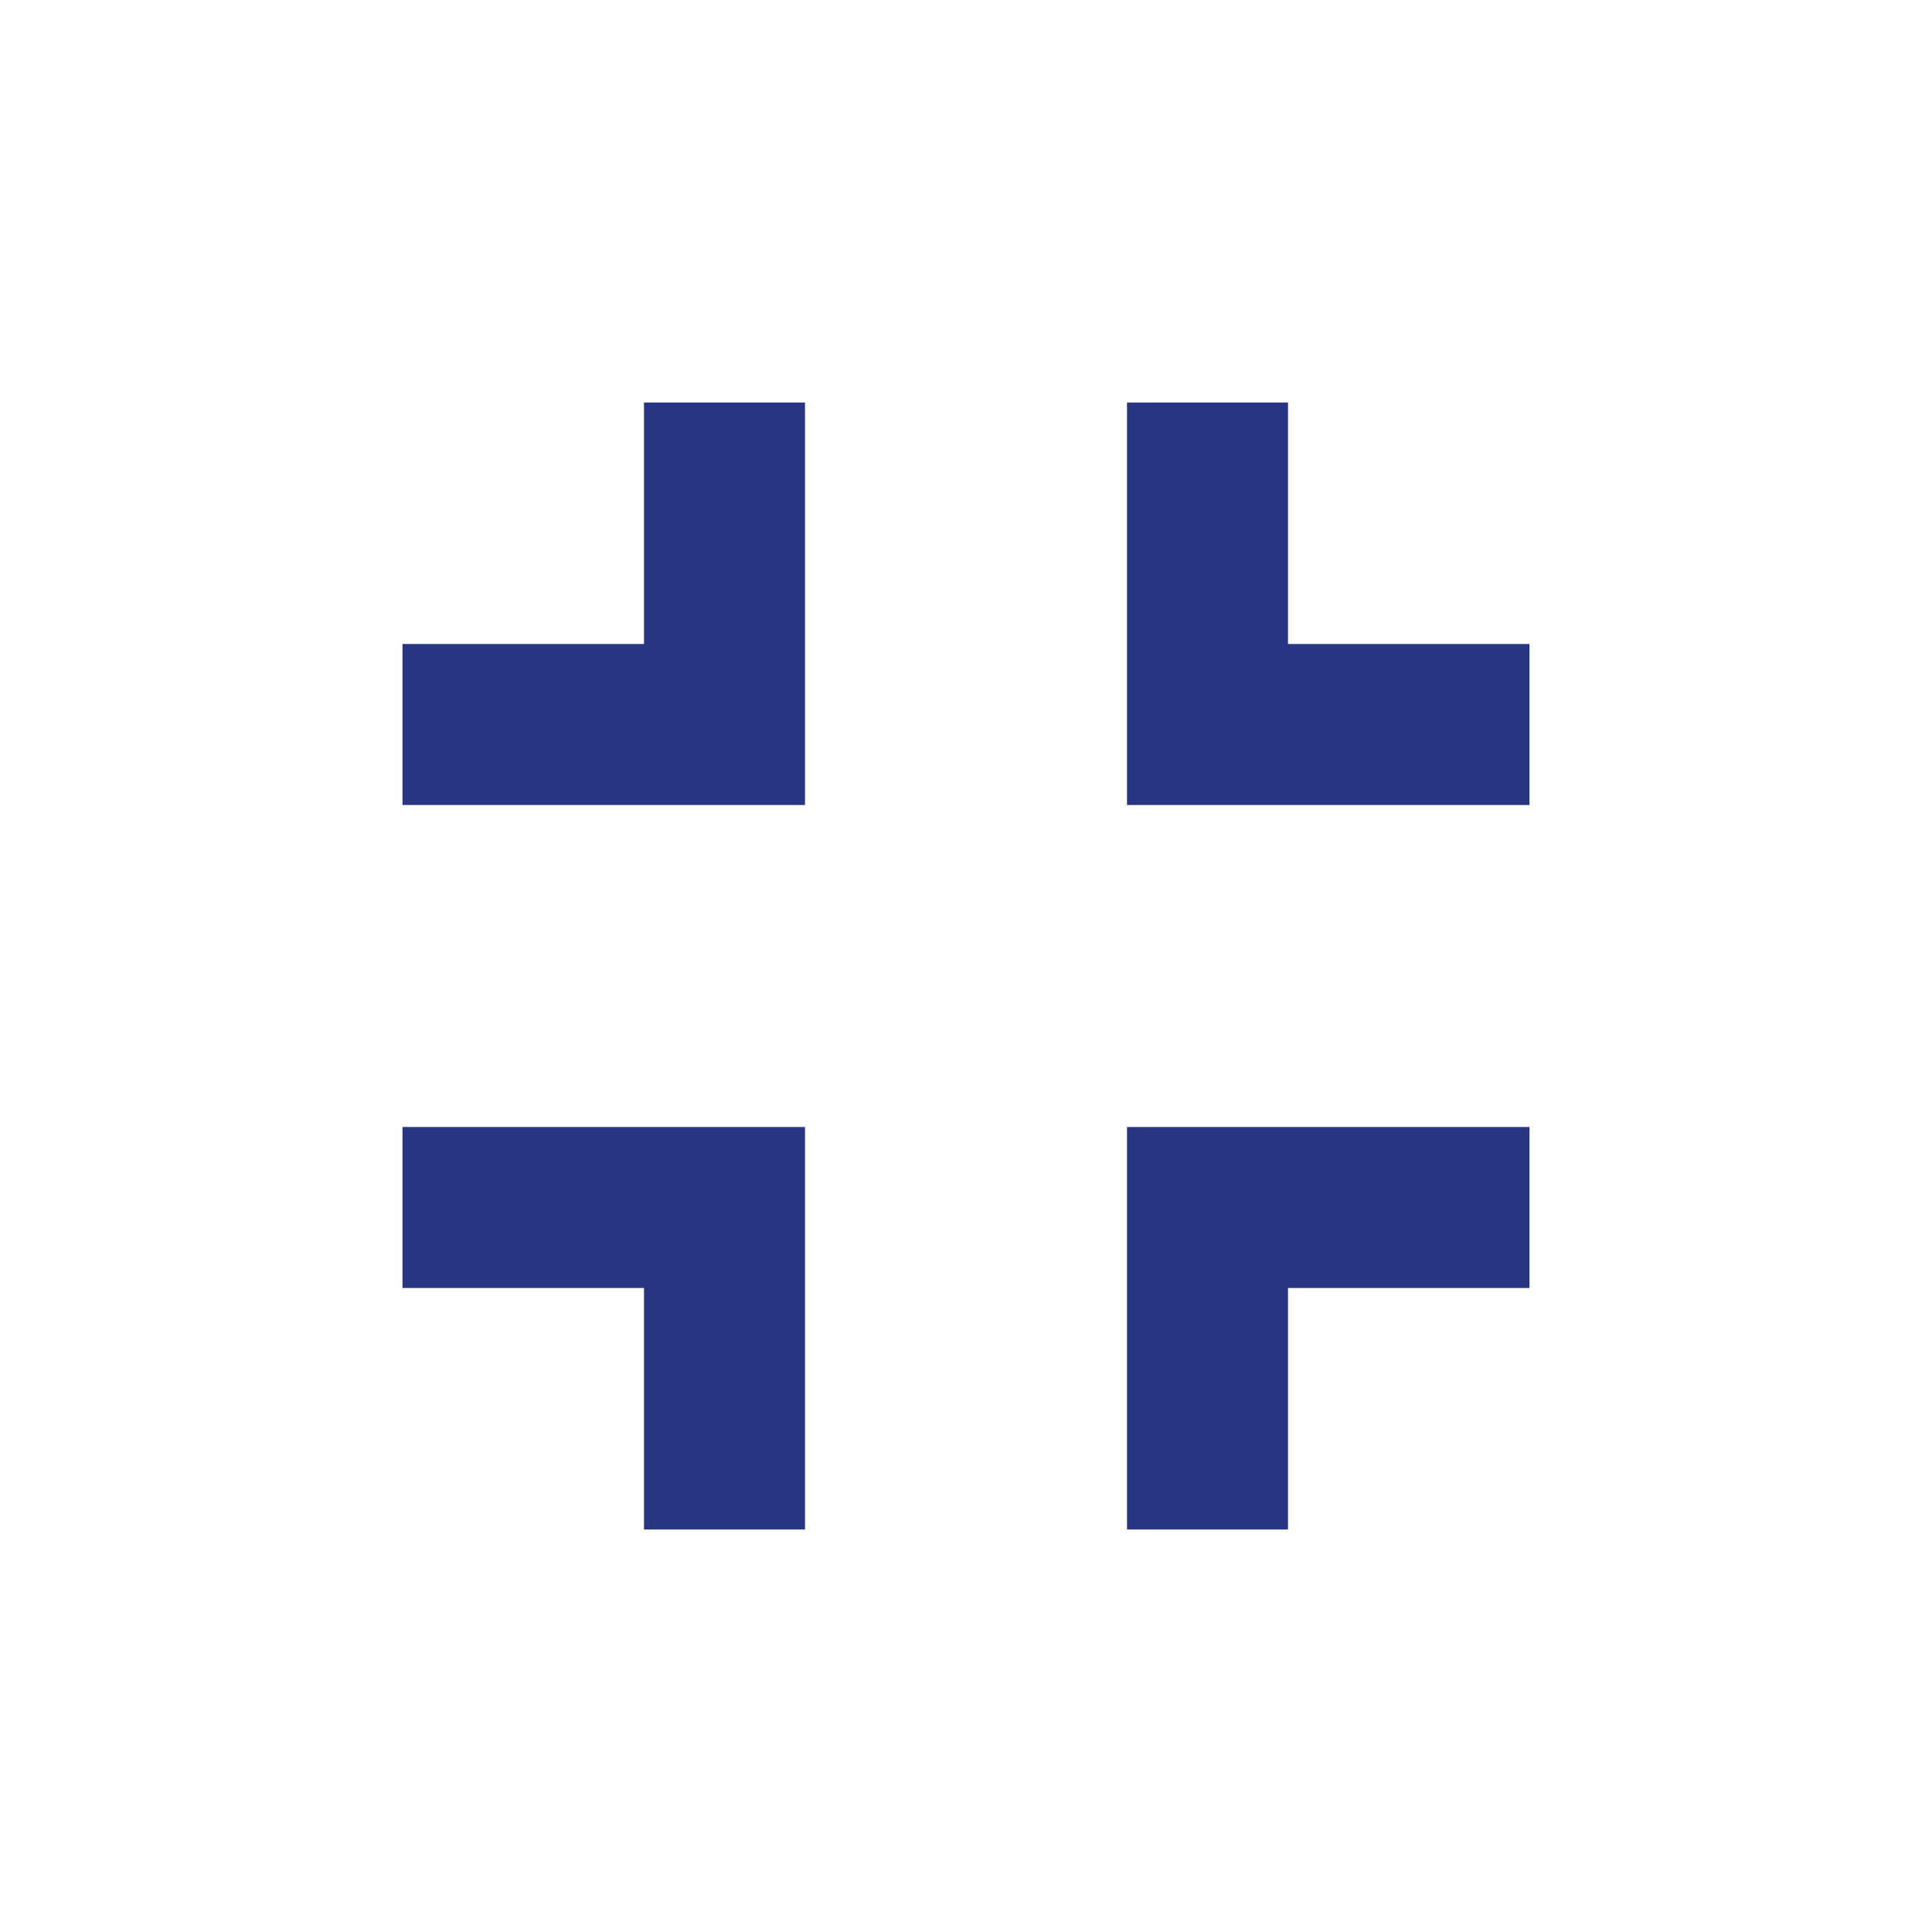
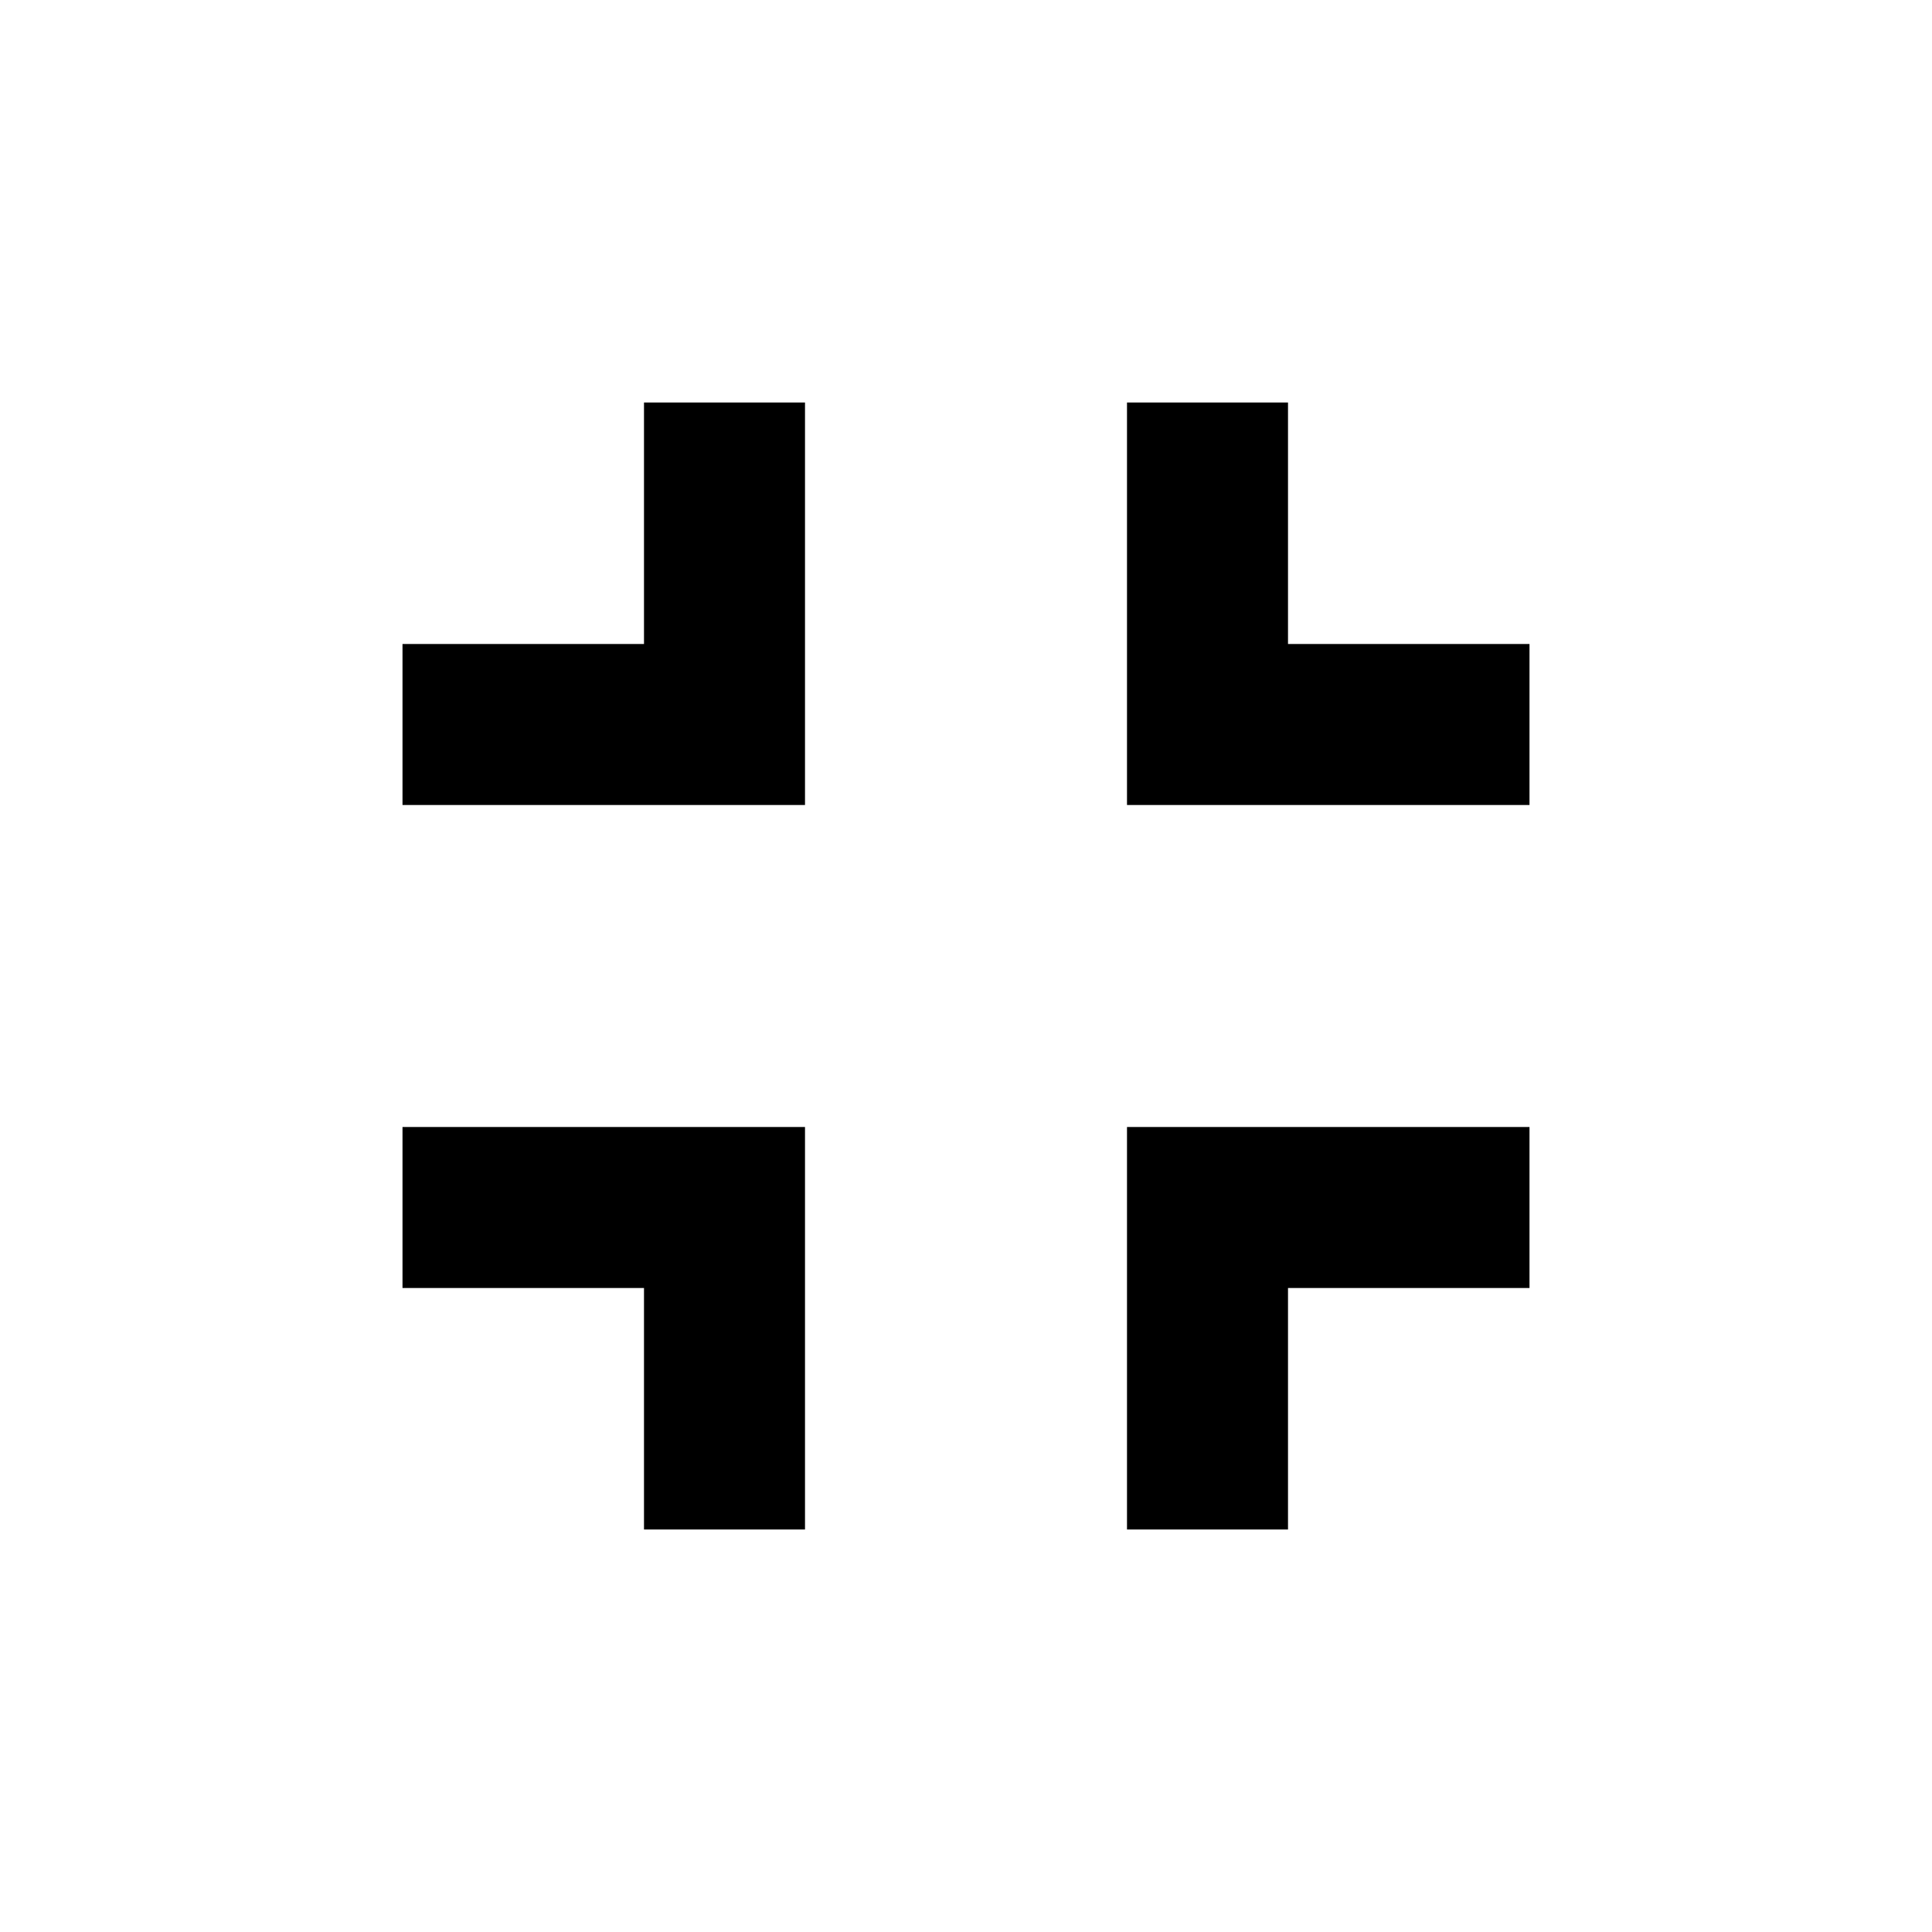
- <svg xmlns="http://www.w3.org/2000/svg" fill="#273582" height="48" viewBox="0 0 24 24" width="48">
+ <svg xmlns="http://www.w3.org/2000/svg" fill="#000" height="48" viewBox="0 0 24 24" width="48">
  <path d="M0 0h24v24H0z" fill="none" />
  <path d="M5 16h3v3h2v-5H5v2zm3-8H5v2h5V5H8v3zm6 11h2v-3h3v-2h-5v5zm2-11V5h-2v5h5V8h-3z" />
</svg>
